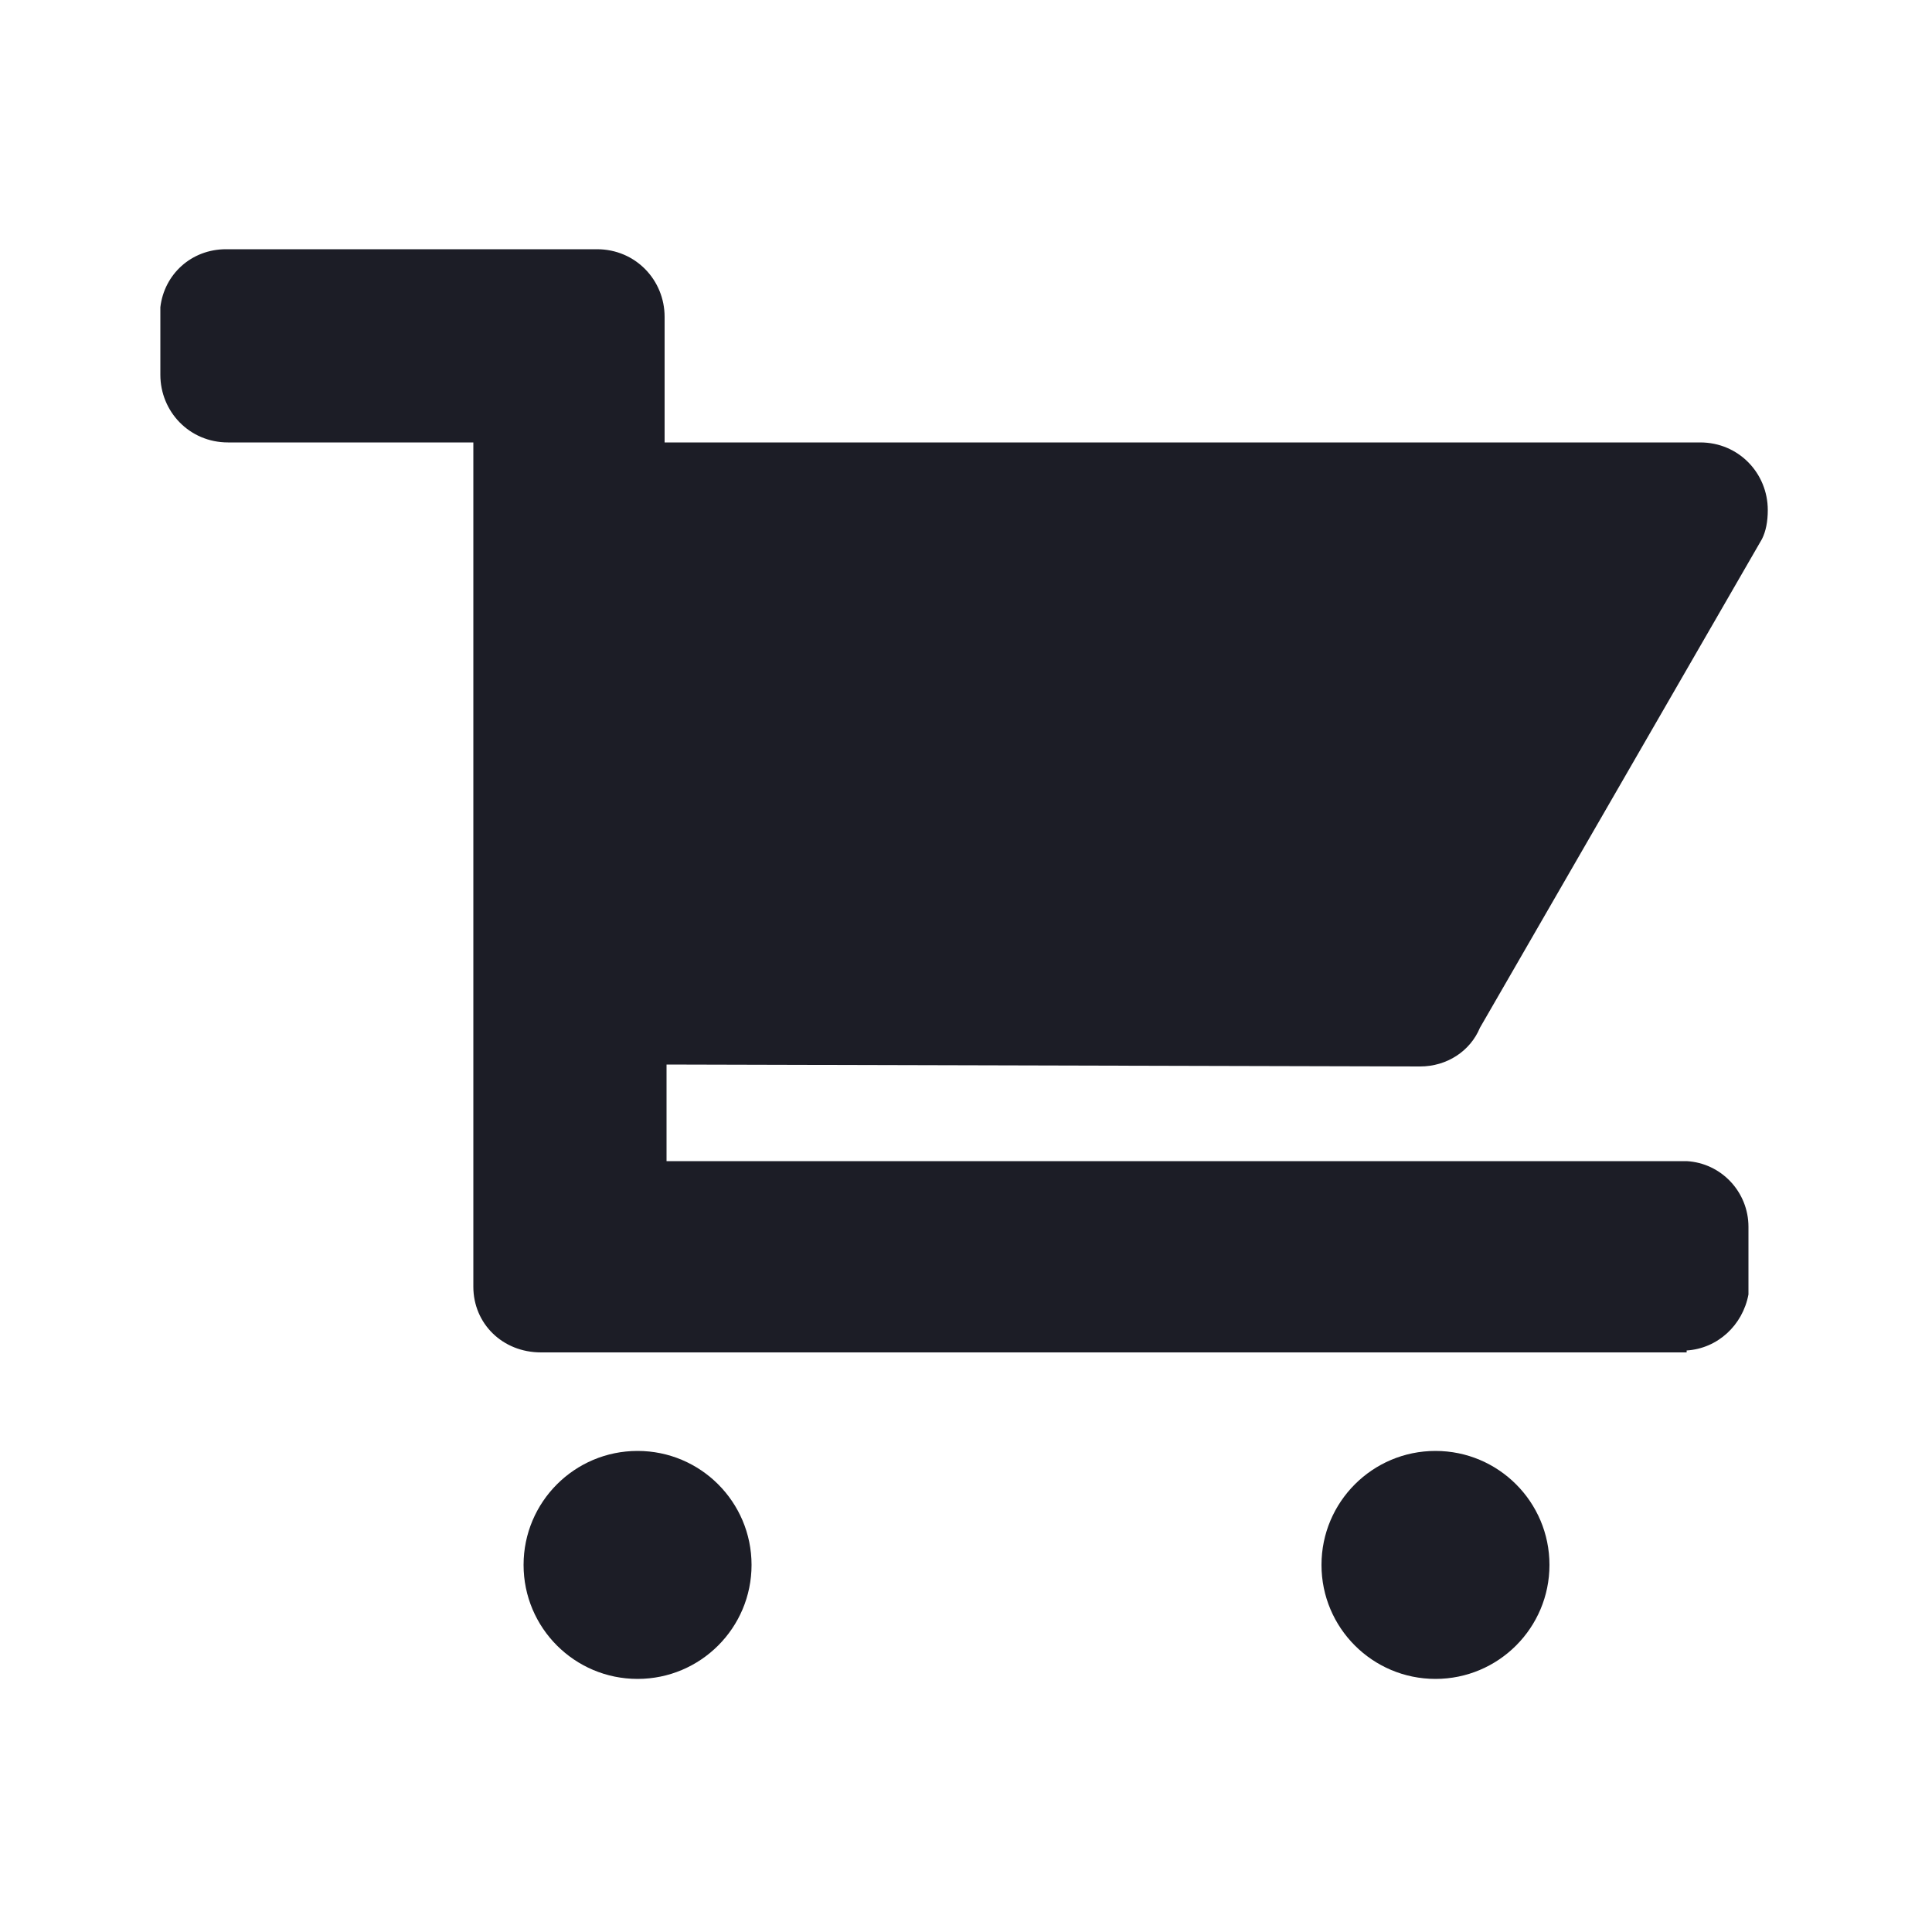
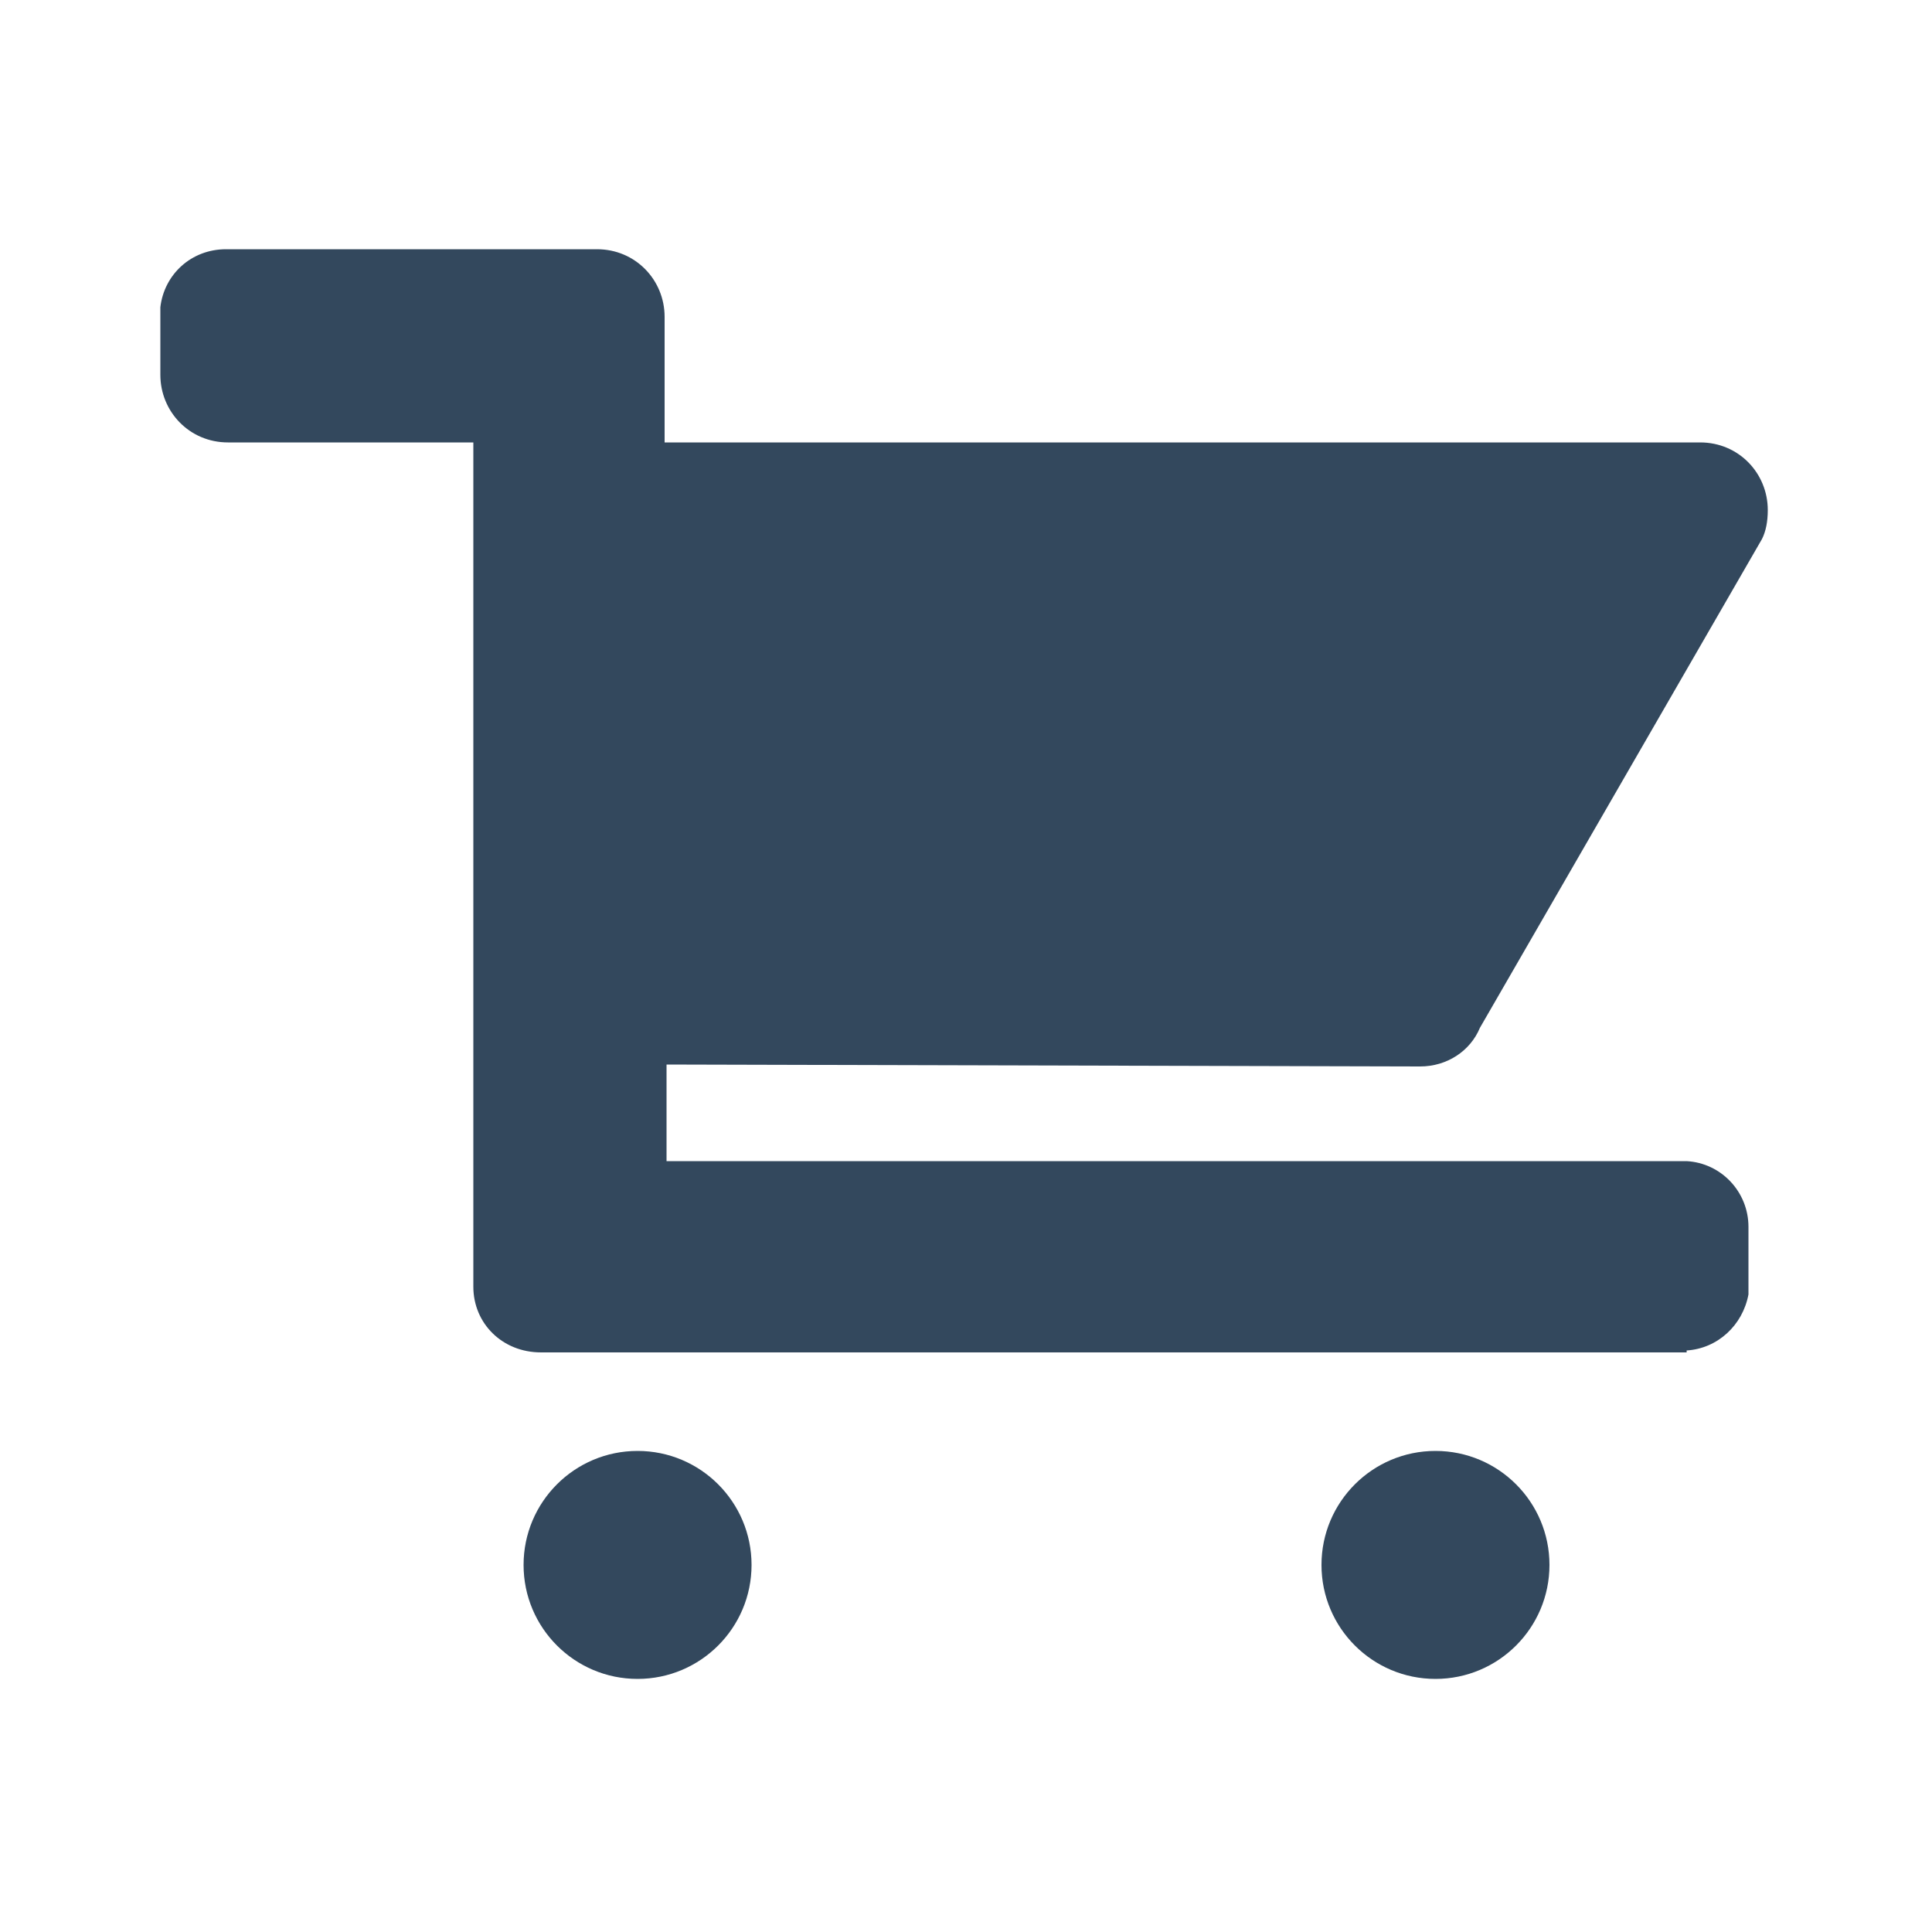
<svg xmlns="http://www.w3.org/2000/svg" version="1.1" id="Layer_1" x="0px" y="0px" viewBox="-249 351 100 100" enable-background="new -249 351 100 100" xml:space="preserve">
  <g>
-     <circle fill="#1C1D26" cx="-216" cy="432" r="5.9" />
-     <circle fill="#1C1D26" cx="-174.7" cy="432" r="5.9" />
-     <path fill="#1C1D26" d="M-175.5,406.2c1.4,0,2.6-0.8,3.1-2l0,0l14.6-25.3l0,0c0.2-0.4,0.3-0.9,0.3-1.5c0-1.9-1.5-3.5-3.5-3.5l0,0   h-14.6h-28.6h-10.4v-6.5l0,0c0-1.9-1.5-3.5-3.5-3.5l0,0l0,0h-18.9v0c-0.1,0-0.2,0-0.3,0c-1.8,0-3.2,1.3-3.4,3h0v3.5l0,0   c0,1.9,1.5,3.5,3.5,3.5c0.1,0,0.2,0,0.3,0v0h12.4v43.7h0c0,1.9,1.5,3.4,3.5,3.4c0,0,0,0,0,0l0,0h59.3v-0.1c1.6-0.1,2.9-1.3,3.2-2.9   h0v-0.5c0,0,0,0,0,0c0,0,0,0,0,0v-3c0,0,0,0,0,0c0-1.8-1.4-3.3-3.2-3.4v0h-52.8v-5L-175.5,406.2L-175.5,406.2z" />
+     <circle fill="#33485D" cx="-216" cy="432" r="5.9" />
+     <circle fill="#33485D" cx="-174.7" cy="432" r="5.9" />
+     <path fill="#33485D" d="M-175.5,406.2c1.4,0,2.6-0.8,3.1-2l0,0l14.6-25.3l0,0c0.2-0.4,0.3-0.9,0.3-1.5c0-1.9-1.5-3.5-3.5-3.5l0,0   h-14.6h-28.6h-10.4v-6.5l0,0c0-1.9-1.5-3.5-3.5-3.5l0,0l0,0h-18.9v0c-0.1,0-0.2,0-0.3,0c-1.8,0-3.2,1.3-3.4,3h0v3.5l0,0   c0,1.9,1.5,3.5,3.5,3.5c0.1,0,0.2,0,0.3,0v0h12.4v43.7h0c0,1.9,1.5,3.4,3.5,3.4c0,0,0,0,0,0l0,0h59.3v-0.1c1.6-0.1,2.9-1.3,3.2-2.9   h0v-0.5c0,0,0,0,0,0c0,0,0,0,0,0v-3c0,0,0,0,0,0c0-1.8-1.4-3.3-3.2-3.4v0h-52.8v-5L-175.5,406.2L-175.5,406.2z" />
  </g>
</svg>
